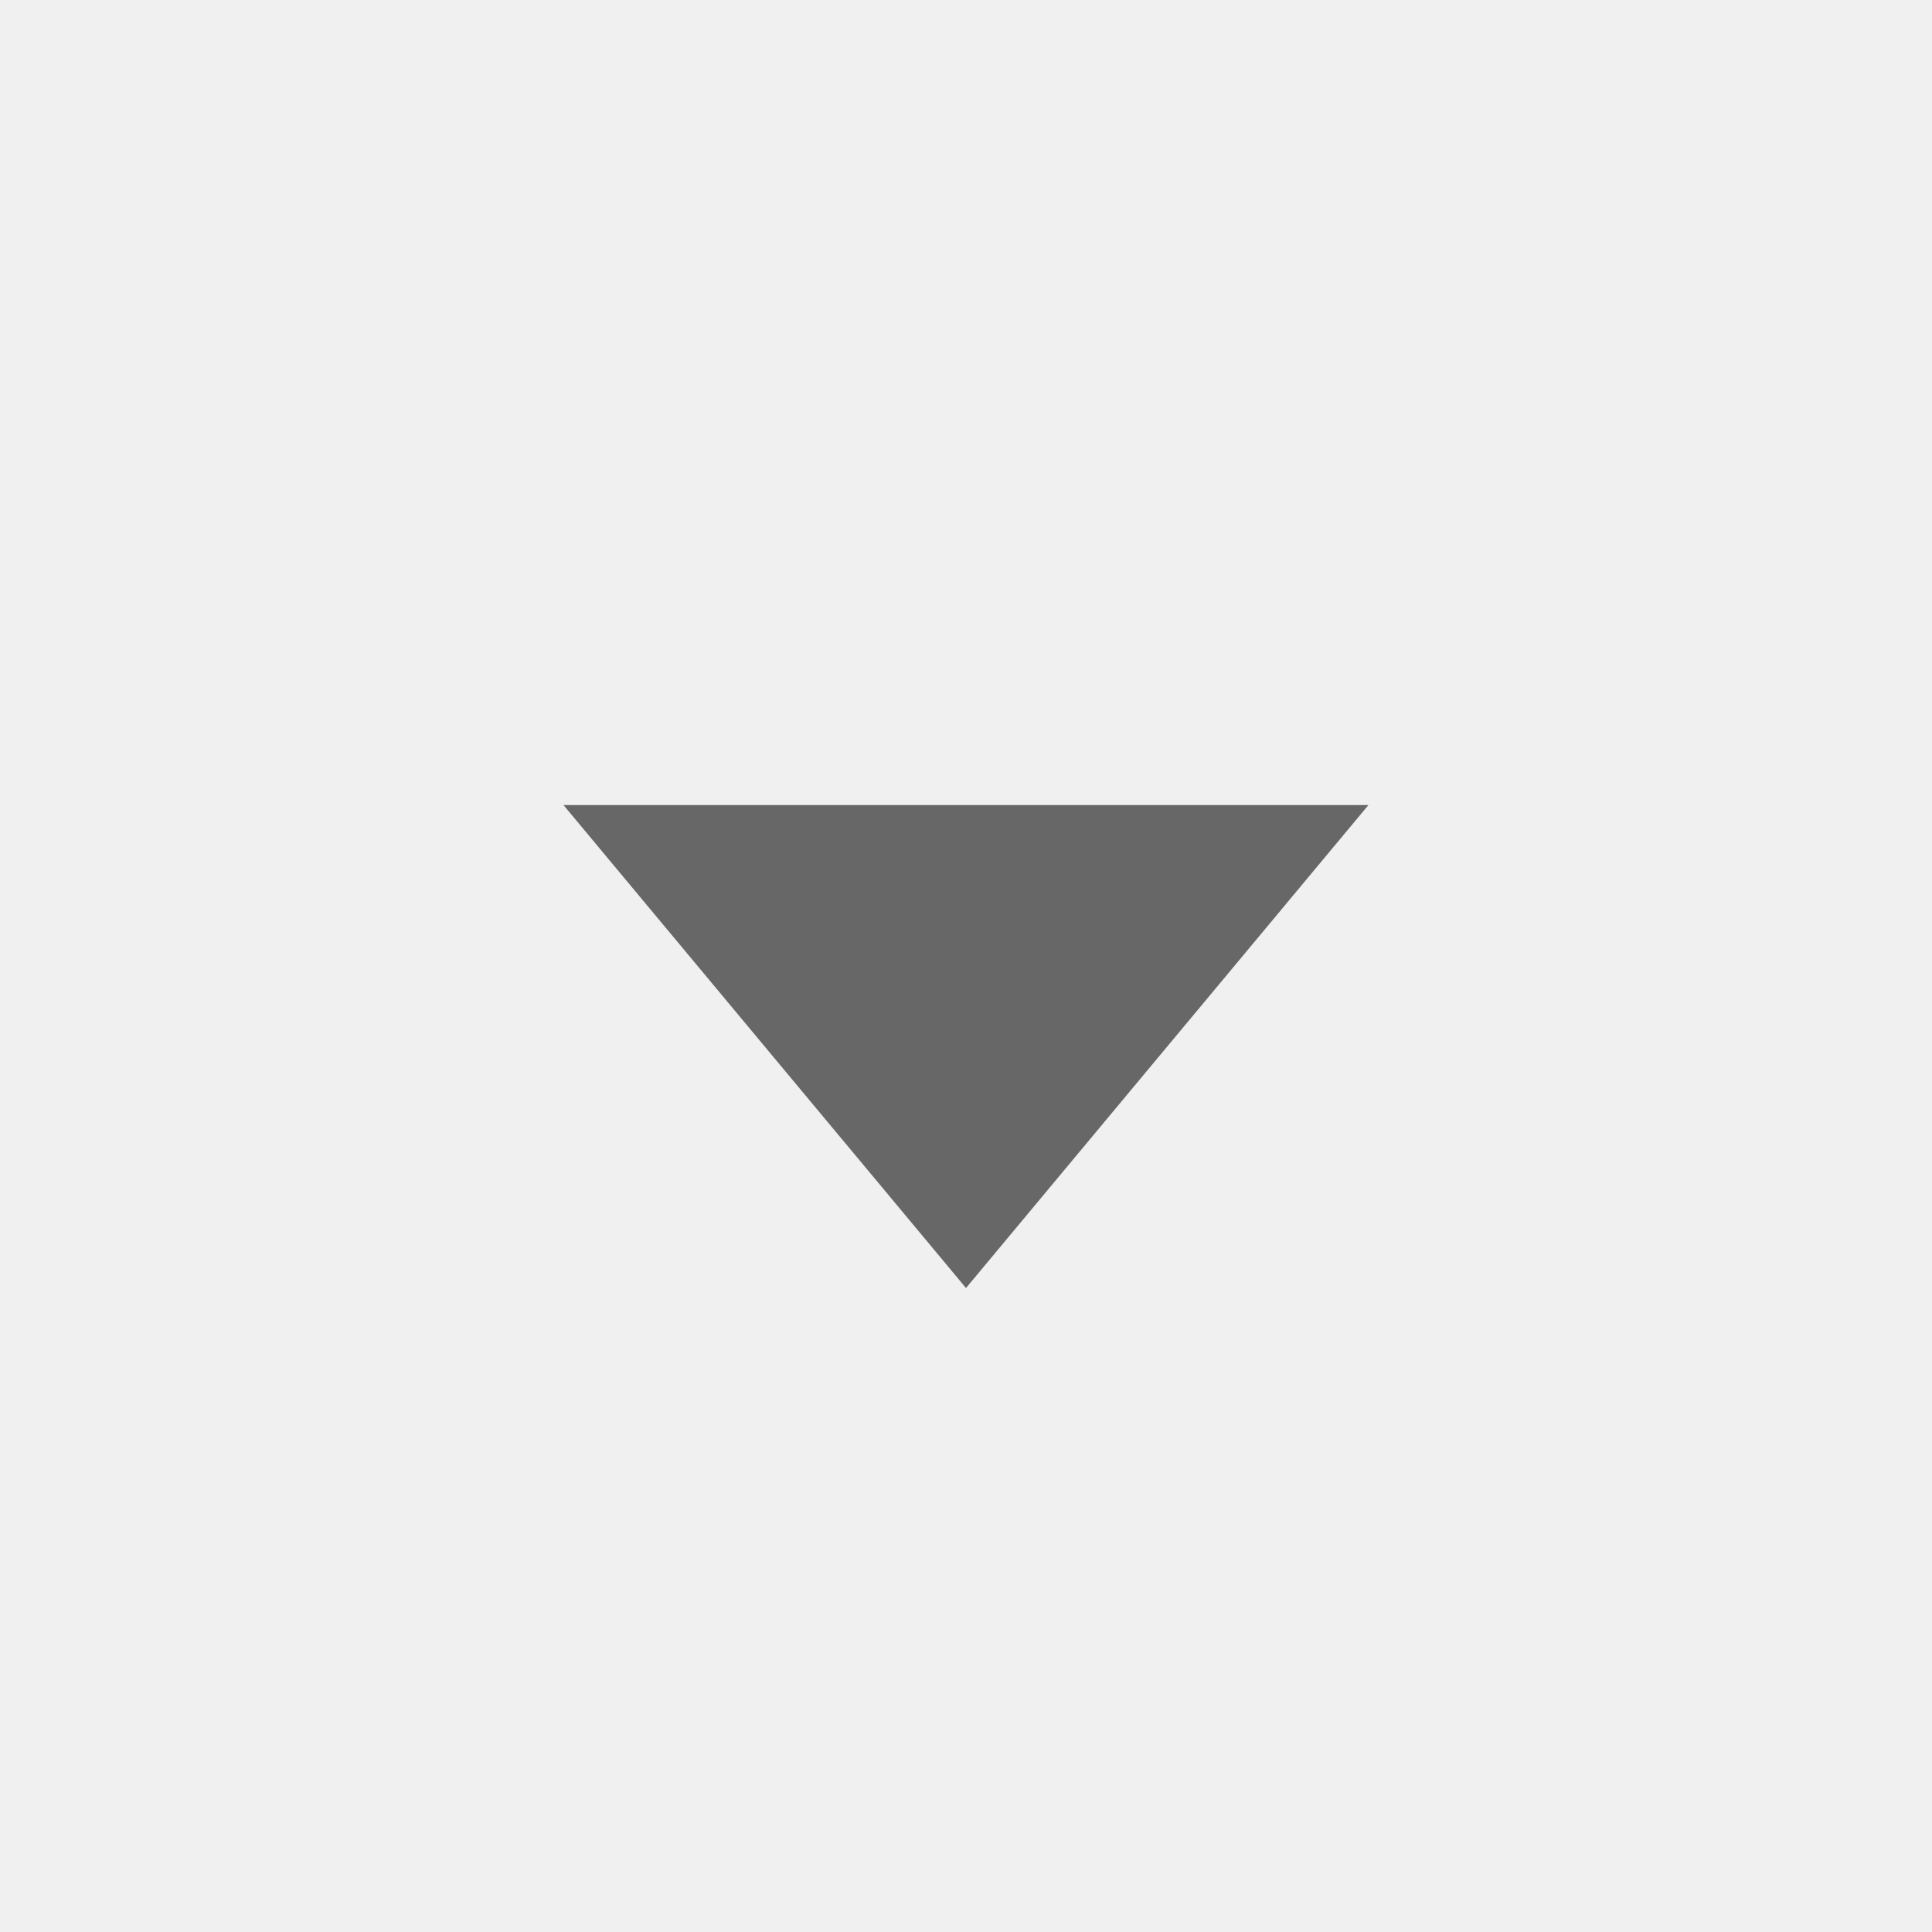
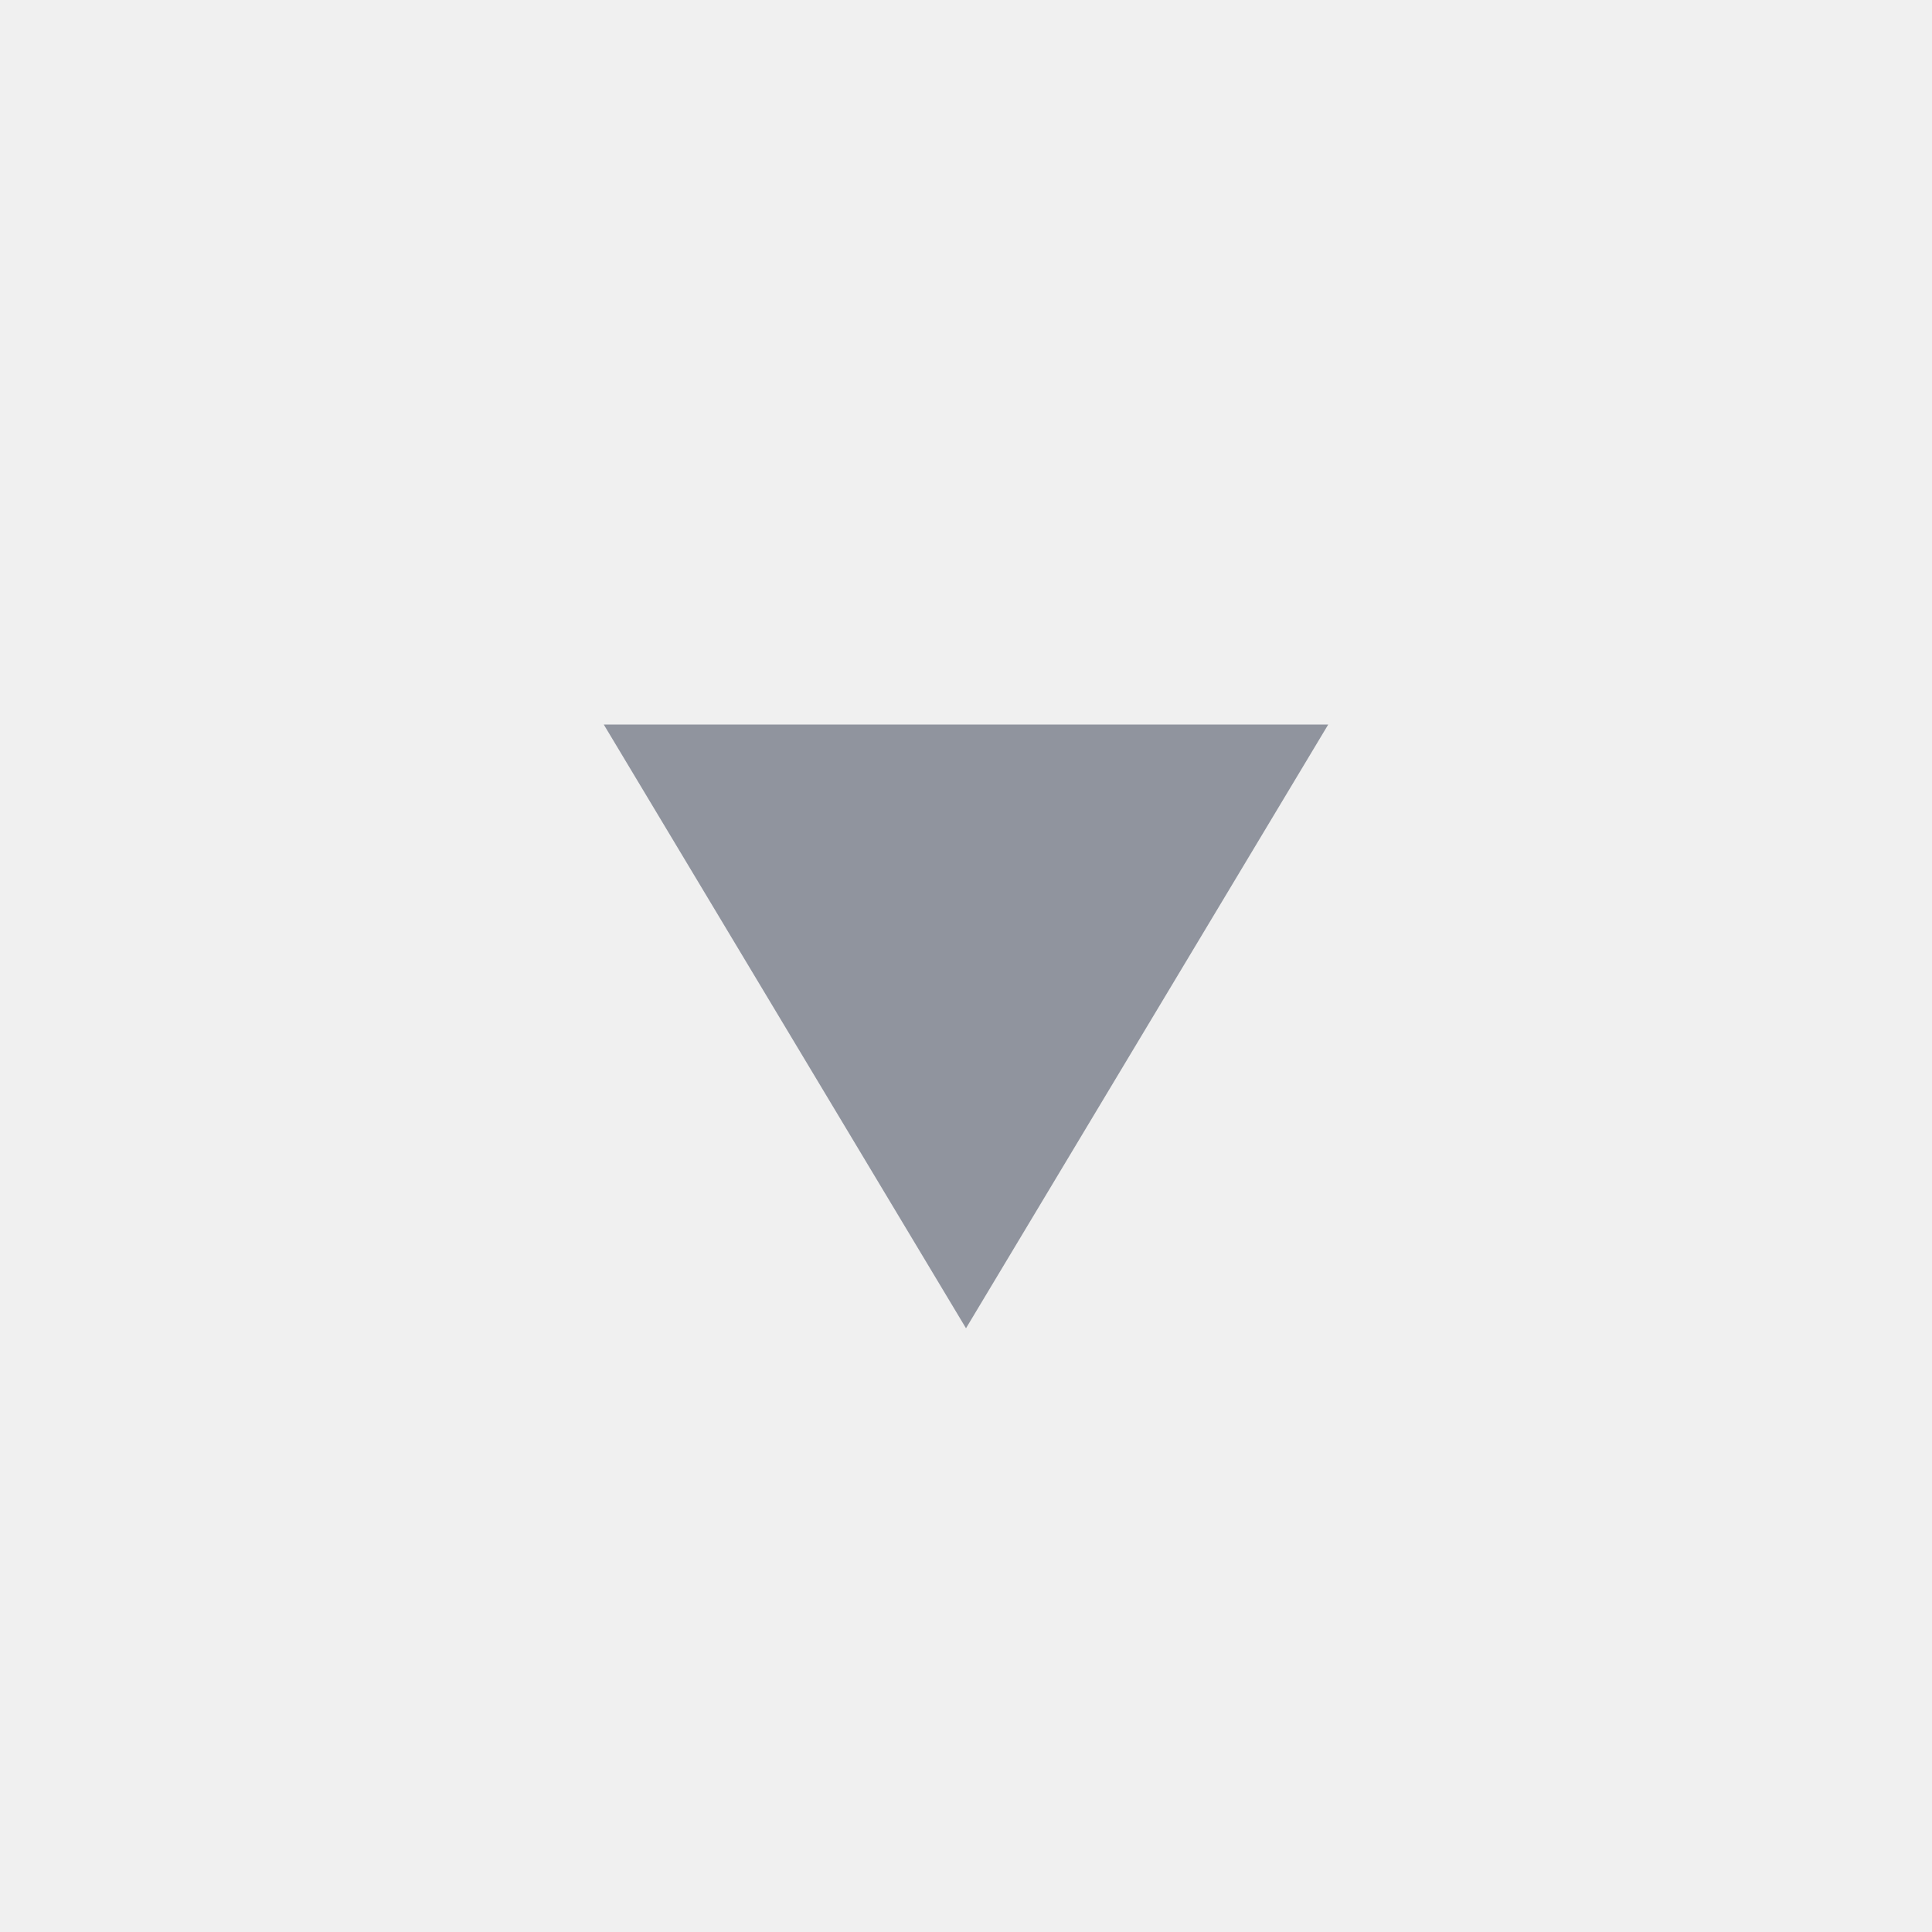
- <svg xmlns="http://www.w3.org/2000/svg" width="24" height="24" version="1.1">
-   <g id="active-center" transform="matrix(1.090909,0,0,-1.090909,0,24)">
-     <rect style="opacity:0.001" width="22" height="22" x="0" y="0" />
-     <path style="fill:#676767" d="M 11,7.333 C 12.528,9.167 14.056,11 15.583,12.833 c -3.056,0 -6.111,0 -9.167,0 C 7.944,11 9.472,9.167 11,7.333 Z" />
+ <svg xmlns="http://www.w3.org/2000/svg" id="svg4306" style="enable-background:new" width="16" height="16" version="1.1">
+   <g id="active-center" transform="matrix(1,0,0,-1,0,16.00001)">
+     <g id="g4249">
+       <rect id="rect17883-32-6-9" style="display:inline;opacity:0.7;fill:none;fill-opacity:1;stroke:none;stroke-width:1;stroke-linecap:butt;stroke-linejoin:miter;stroke-miterlimit:4;stroke-dasharray:none;stroke-dashoffset:0;stroke-opacity:0" width="16" height="16" x="0" y="0" />
+       <path id="path4407" style="color:#000000;font-style:normal;font-variant:normal;font-weight:normal;font-stretch:normal;font-size:medium;line-height:normal;font-family:Sans;-inkscape-font-specification:Sans;text-indent:0;text-align:start;text-decoration:none;text-decoration-line:none;letter-spacing:normal;word-spacing:normal;text-transform:none;direction:ltr;block-progression:tb;writing-mode:lr-tb;baseline-shift:baseline;text-anchor:start;display:inline;overflow:visible;visibility:visible;opacity:1;fill:#90949e;fill-opacity:1;stroke:none;stroke-width:2;marker:none;enable-background:accumulate" d="M 5,10 11,10 8,5 Z" />
+     </g>
  </g>
-   <g id="hover-center" transform="matrix(1.090909,0,0,-1.090909,-1.090909,24)">
-     <rect style="opacity:0.001" width="22" height="22" x="23" y="0" />
-     <circle style="opacity:0.07;fill:#000000" cx="34" cy="11" r="11" />
-     <path style="fill:#676767" d="m 34,7.333 4.583,5.5 h -9.167 z" />
+   <g id="hover-center" transform="matrix(1,0,0,-1,-19,16.00001)">
+     <ellipse id="path4068-7-5-9-6-7-2-1-6-1" style="display:inline;opacity:1;fill:#fefefe;fill-opacity:1;stroke:none;stroke-width:0;stroke-linecap:butt;stroke-linejoin:miter;stroke-miterlimit:4;stroke-dasharray:none;stroke-dashoffset:0;stroke-opacity:1" cx="45" cy="8" rx="6" ry="6" />
+     <path id="path4068-7-5-9-6-7-2-5-23-4-3" style="display:inline;opacity:1;fill:#d4d5db;fill-opacity:1;stroke:none;stroke-width:0;stroke-linecap:butt;stroke-linejoin:miter;stroke-miterlimit:4;stroke-dasharray:none;stroke-dashoffset:0;stroke-opacity:1" d="m 45,1 a 7,7 0 0 0 -7,7 7,7 0 0 0 7,7 7,7 0 0 0 7,-7 7,7 0 0 0 -7,-7 z m 0,1 a 6,6 0 0 1 6,6 6,6 0 0 1 -6,6 6,6 0 0 1 -6,-6 6,6 0 0 1 6,-6 z" />
+     <g id="g4834-0-4-5" style="display:inline;opacity:1;fill:#c0e3ff;fill-opacity:1" transform="translate(37,1)">
+       <g id="layer12-45-6-2-7" style="display:inline;fill:#c0e3ff;fill-opacity:1" transform="translate(-81.0002,-967)">
+         <path id="rect9057-8-2-3" style="color:#000000;font-style:normal;font-variant:normal;font-weight:normal;font-stretch:normal;font-size:medium;line-height:normal;font-family:Sans;-inkscape-font-specification:Sans;text-indent:0;text-align:start;text-decoration:none;text-decoration-line:none;letter-spacing:normal;word-spacing:normal;text-transform:none;writing-mode:lr-tb;direction:ltr;baseline-shift:baseline;text-anchor:start;display:inline;overflow:visible;visibility:visible;opacity:1;fill:#7a7f8b;fill-opacity:1;stroke:none;stroke-width:2;marker:none;enable-background:accumulate" d="m 86,976 h 6 l -3,-5 z" />
+       </g>
+     </g>
+     <rect id="rect17883-11-4-0" style="display:inline;opacity:1;fill:none;fill-opacity:1;stroke:none;stroke-width:1;stroke-linecap:butt;stroke-linejoin:miter;stroke-miterlimit:4;stroke-dasharray:none;stroke-dashoffset:0;stroke-opacity:0" width="16" height="16" x="37" y="0" />
  </g>
-   <g id="pressed-center" transform="matrix(1.090909,0,0,-1.090909,-2.181818,24)">
-     <rect style="opacity:0.001" width="22" height="22" x="46" y="0" />
-     <circle style="opacity:0.16;fill:#000000" cx="57" cy="11" r="11" />
-     <path style="fill:#676767" d="M 57,7.333 C 58.528,9.167 60.056,11 61.583,12.833 c -3.056,0 -6.111,0 -9.167,0 C 53.944,11 55.472,9.167 57,7.333 Z" />
+   <g id="pressed-center" transform="matrix(1,0,0,-1,-21,16.00001)">
+     <g id="g4490-3-6-1-4-1-6" style="display:inline;opacity:1" transform="translate(-1369,-247)">
+       <g id="g4092-0-7-2-0-0-94-2" style="display:inline" transform="translate(58)">
+         <circle id="path4068-7-3-0-3-6-8-3" style="fill:#5294e2;fill-opacity:1;stroke:none;stroke-width:0;stroke-linecap:butt;stroke-linejoin:miter;stroke-miterlimit:4;stroke-dasharray:none;stroke-dashoffset:0;stroke-opacity:1" cx="1376" cy="255" r="7" />
+       </g>
+     </g>
+     <rect id="rect17883-79-9-2-2" style="display:inline;opacity:1;fill:none;fill-opacity:1;stroke:none;stroke-width:1;stroke-linecap:butt;stroke-linejoin:miter;stroke-miterlimit:4;stroke-dasharray:none;stroke-dashoffset:0;stroke-opacity:0" width="16" height="16" x="57" y="0" />
+     <g id="g4437" style="display:inline;opacity:1;fill:#ffffff;fill-opacity:1" transform="translate(57,1)">
+       <g id="g4455" style="display:inline;fill:#ffffff;fill-opacity:1" transform="translate(-81.0002,-967)">
+         <path id="path4457" style="color:#000000;font-style:normal;font-variant:normal;font-weight:normal;font-stretch:normal;font-size:medium;line-height:normal;font-family:Sans;-inkscape-font-specification:Sans;text-indent:0;text-align:start;text-decoration:none;text-decoration-line:none;letter-spacing:normal;word-spacing:normal;text-transform:none;writing-mode:lr-tb;direction:ltr;baseline-shift:baseline;text-anchor:start;display:inline;overflow:visible;visibility:visible;opacity:1;fill:#ffffff;fill-opacity:1;stroke:none;stroke-width:2;marker:none;enable-background:accumulate" d="m 86,976 h 6 l -3,-5 z" />
+       </g>
+     </g>
  </g>
-   <g id="inactive-center" transform="matrix(1.090909,0,0,-1.090909,-3.272727,24)">
-     <rect style="opacity:0.001" width="22" height="22" x="69" y="0" />
-     <path style="opacity:0.7;fill:#676767" d="M 80,7.333 C 81.528,9.167 83.056,11 84.583,12.833 c -3.056,0 -6.111,0 -9.167,0 C 76.944,11 78.472,9.167 80,7.333 Z" />
+   <g id="inactive-center" style="opacity:0.5" transform="matrix(1,0,0,-1,36,16.00001)">
+     <g id="inactive-center222">
+       <rect id="rect17883-39-3-46-6" style="display:inline;opacity:1;fill:none;fill-opacity:1;stroke:none;stroke-width:1;stroke-linecap:butt;stroke-linejoin:miter;stroke-miterlimit:4;stroke-dasharray:none;stroke-dashoffset:0;stroke-opacity:0" width="16" height="16" x="18" y="0" />
+     </g>
+     <path id="path4385" style="color:#000000;font-style:normal;font-variant:normal;font-weight:normal;font-stretch:normal;font-size:medium;line-height:normal;font-family:Sans;-inkscape-font-specification:Sans;text-indent:0;text-align:start;text-decoration:none;text-decoration-line:none;letter-spacing:normal;word-spacing:normal;text-transform:none;writing-mode:lr-tb;direction:ltr;baseline-shift:baseline;text-anchor:start;display:inline;overflow:visible;visibility:visible;opacity:1;fill:#90949e;fill-opacity:1;stroke:none;stroke-width:2;marker:none;enable-background:accumulate" d="m 23,10 h 6 L 26,5 Z" />
  </g>
-   <g id="deactivated-center" transform="matrix(1.090909,0,0,-1.090909,-4.363636,24)">
-     <rect style="opacity:0.001" width="22" height="22" x="92" y="0" />
-     <path style="opacity:0.7;fill:#676767" d="m 103,7.333 4.583,5.5 h -9.167 z" />
+   <g id="deactivated-center" style="opacity:0.5" transform="matrix(1,0,0,-1,54,16.00001)">
+     <g id="g52">
+       <rect id="rect50" style="display:inline;opacity:1;fill:none;fill-opacity:1;stroke:none;stroke-width:1;stroke-linecap:butt;stroke-linejoin:miter;stroke-miterlimit:4;stroke-dasharray:none;stroke-dashoffset:0;stroke-opacity:0" width="16" height="16" x="18" y="0" />
+     </g>
+     <path id="path54" style="color:#000000;font-style:normal;font-variant:normal;font-weight:normal;font-stretch:normal;font-size:medium;line-height:normal;font-family:Sans;-inkscape-font-specification:Sans;text-indent:0;text-align:start;text-decoration:none;text-decoration-line:none;letter-spacing:normal;word-spacing:normal;text-transform:none;writing-mode:lr-tb;direction:ltr;baseline-shift:baseline;text-anchor:start;display:inline;overflow:visible;visibility:visible;opacity:1;fill:#90949e;fill-opacity:1;stroke:none;stroke-width:2;marker:none;enable-background:accumulate" d="m 23,10 h 6 L 26,5 Z" />
  </g>
</svg>
